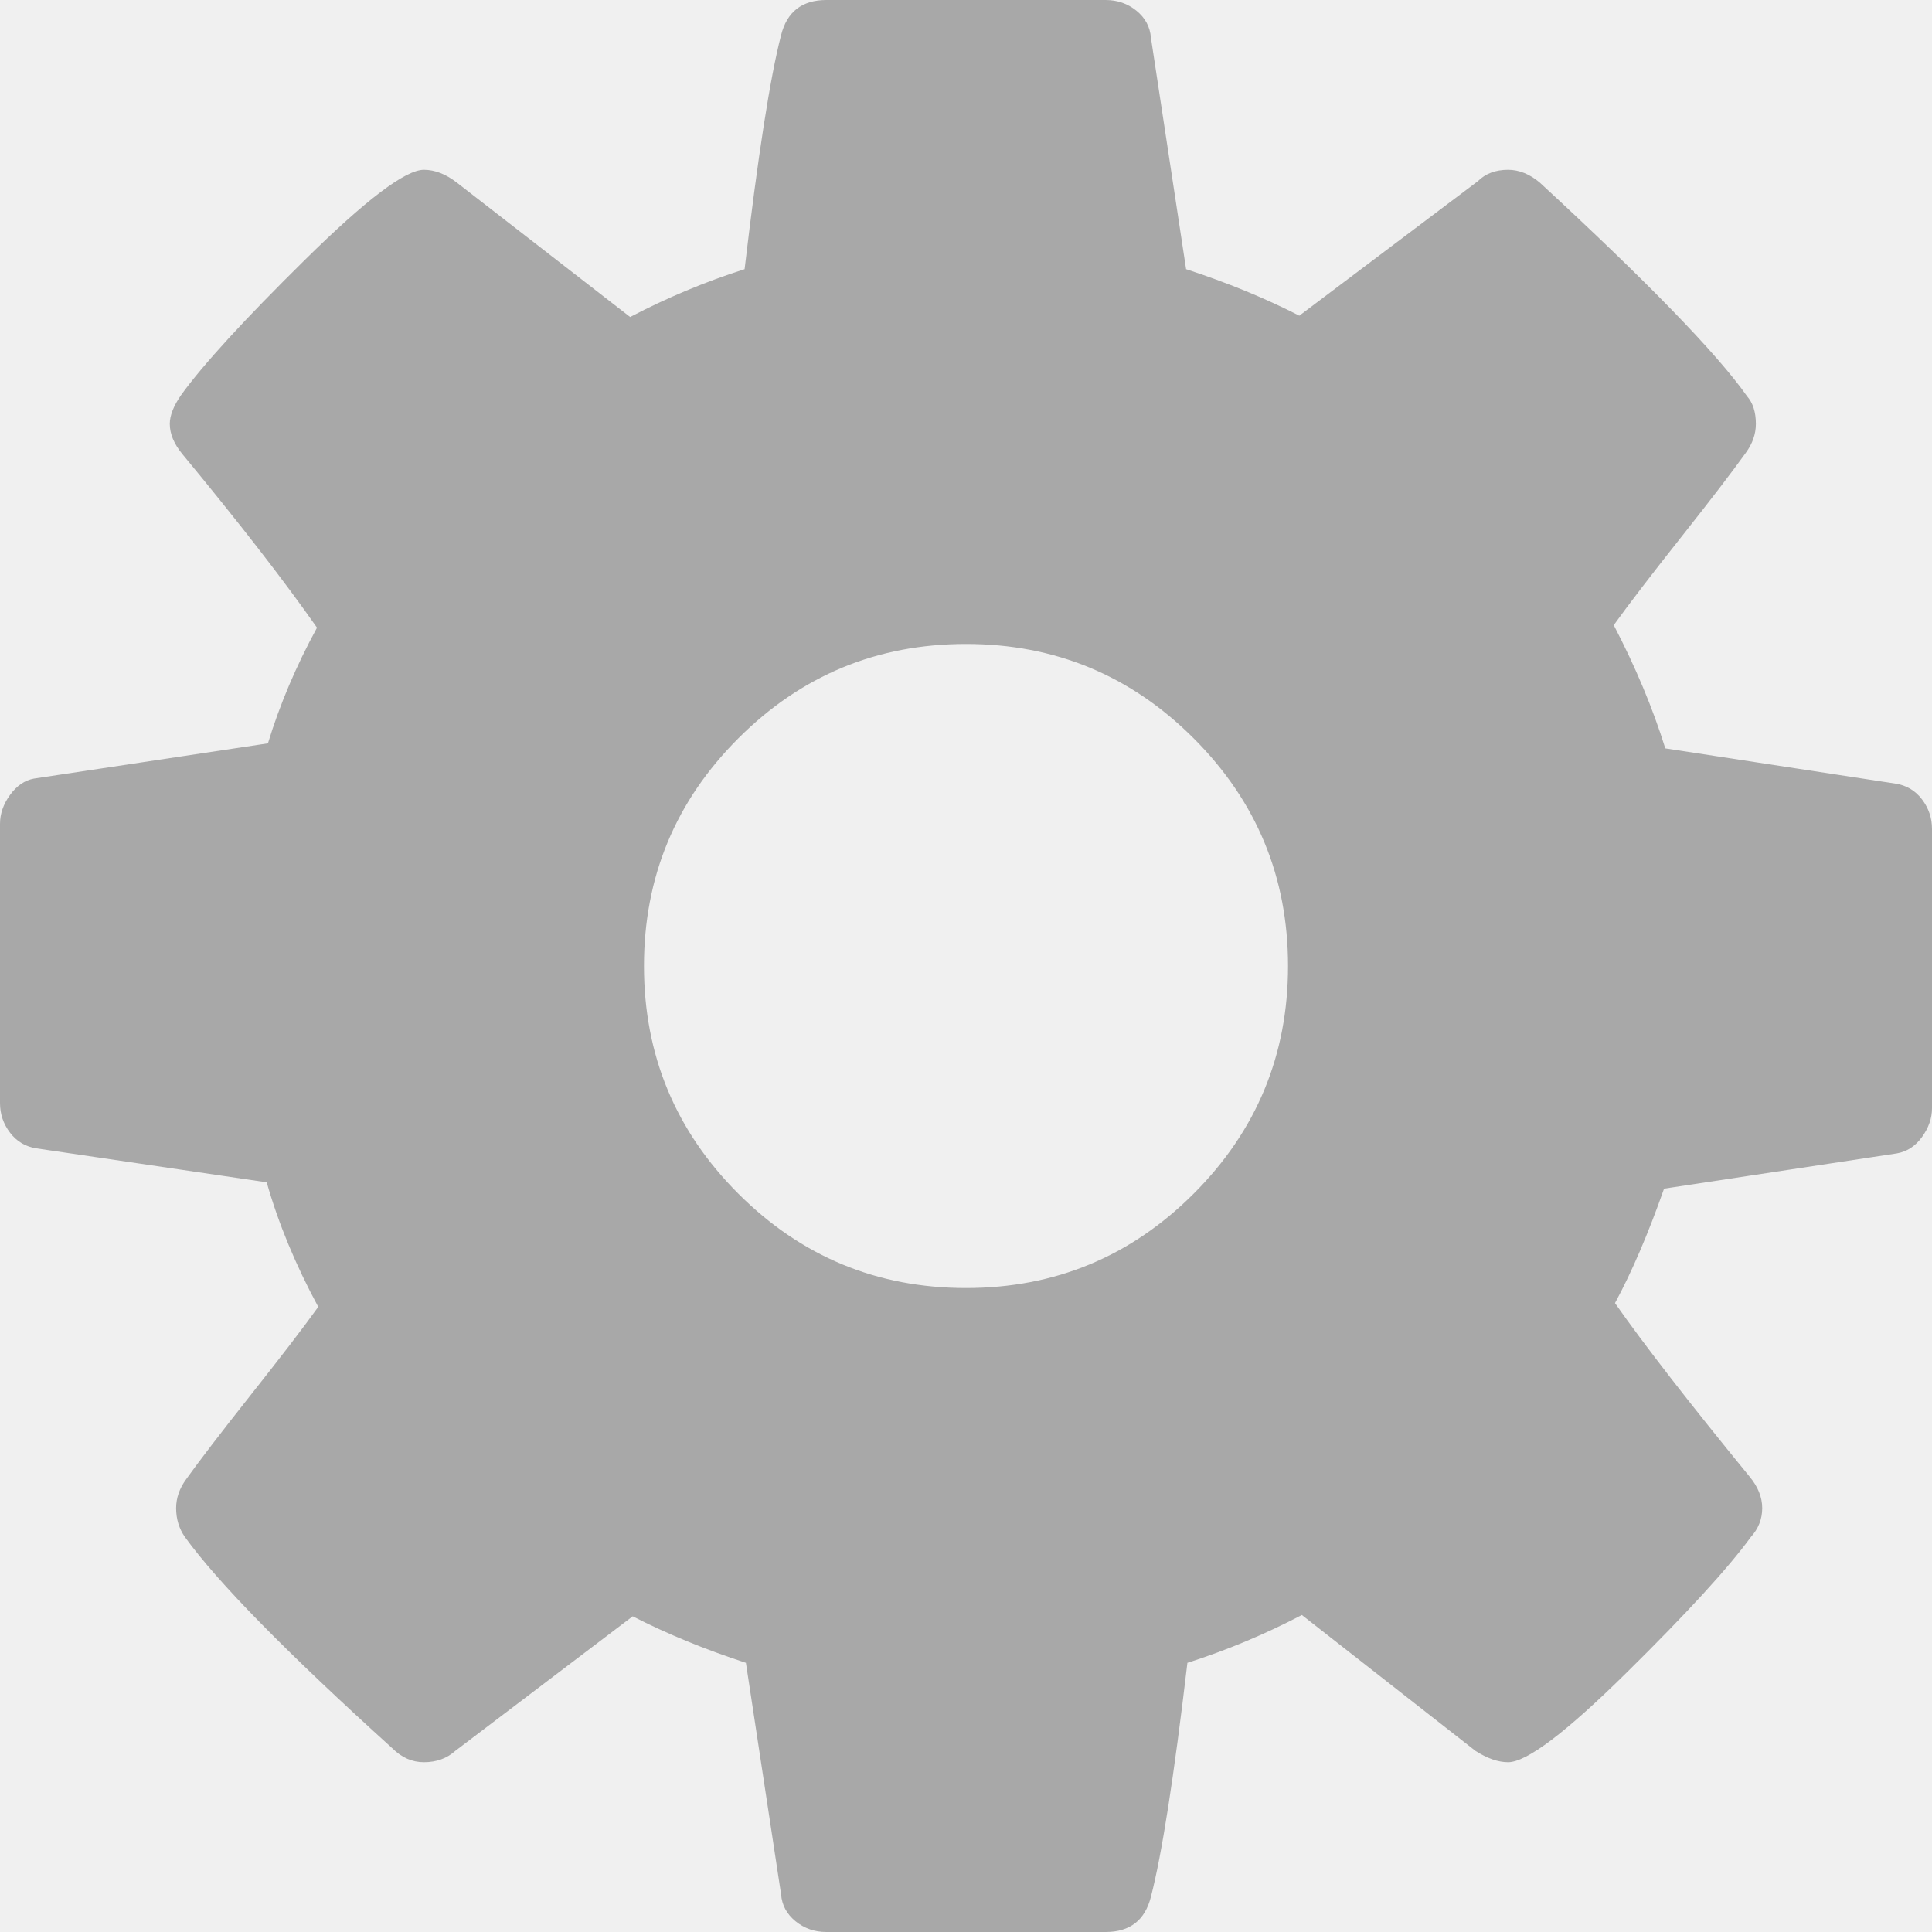
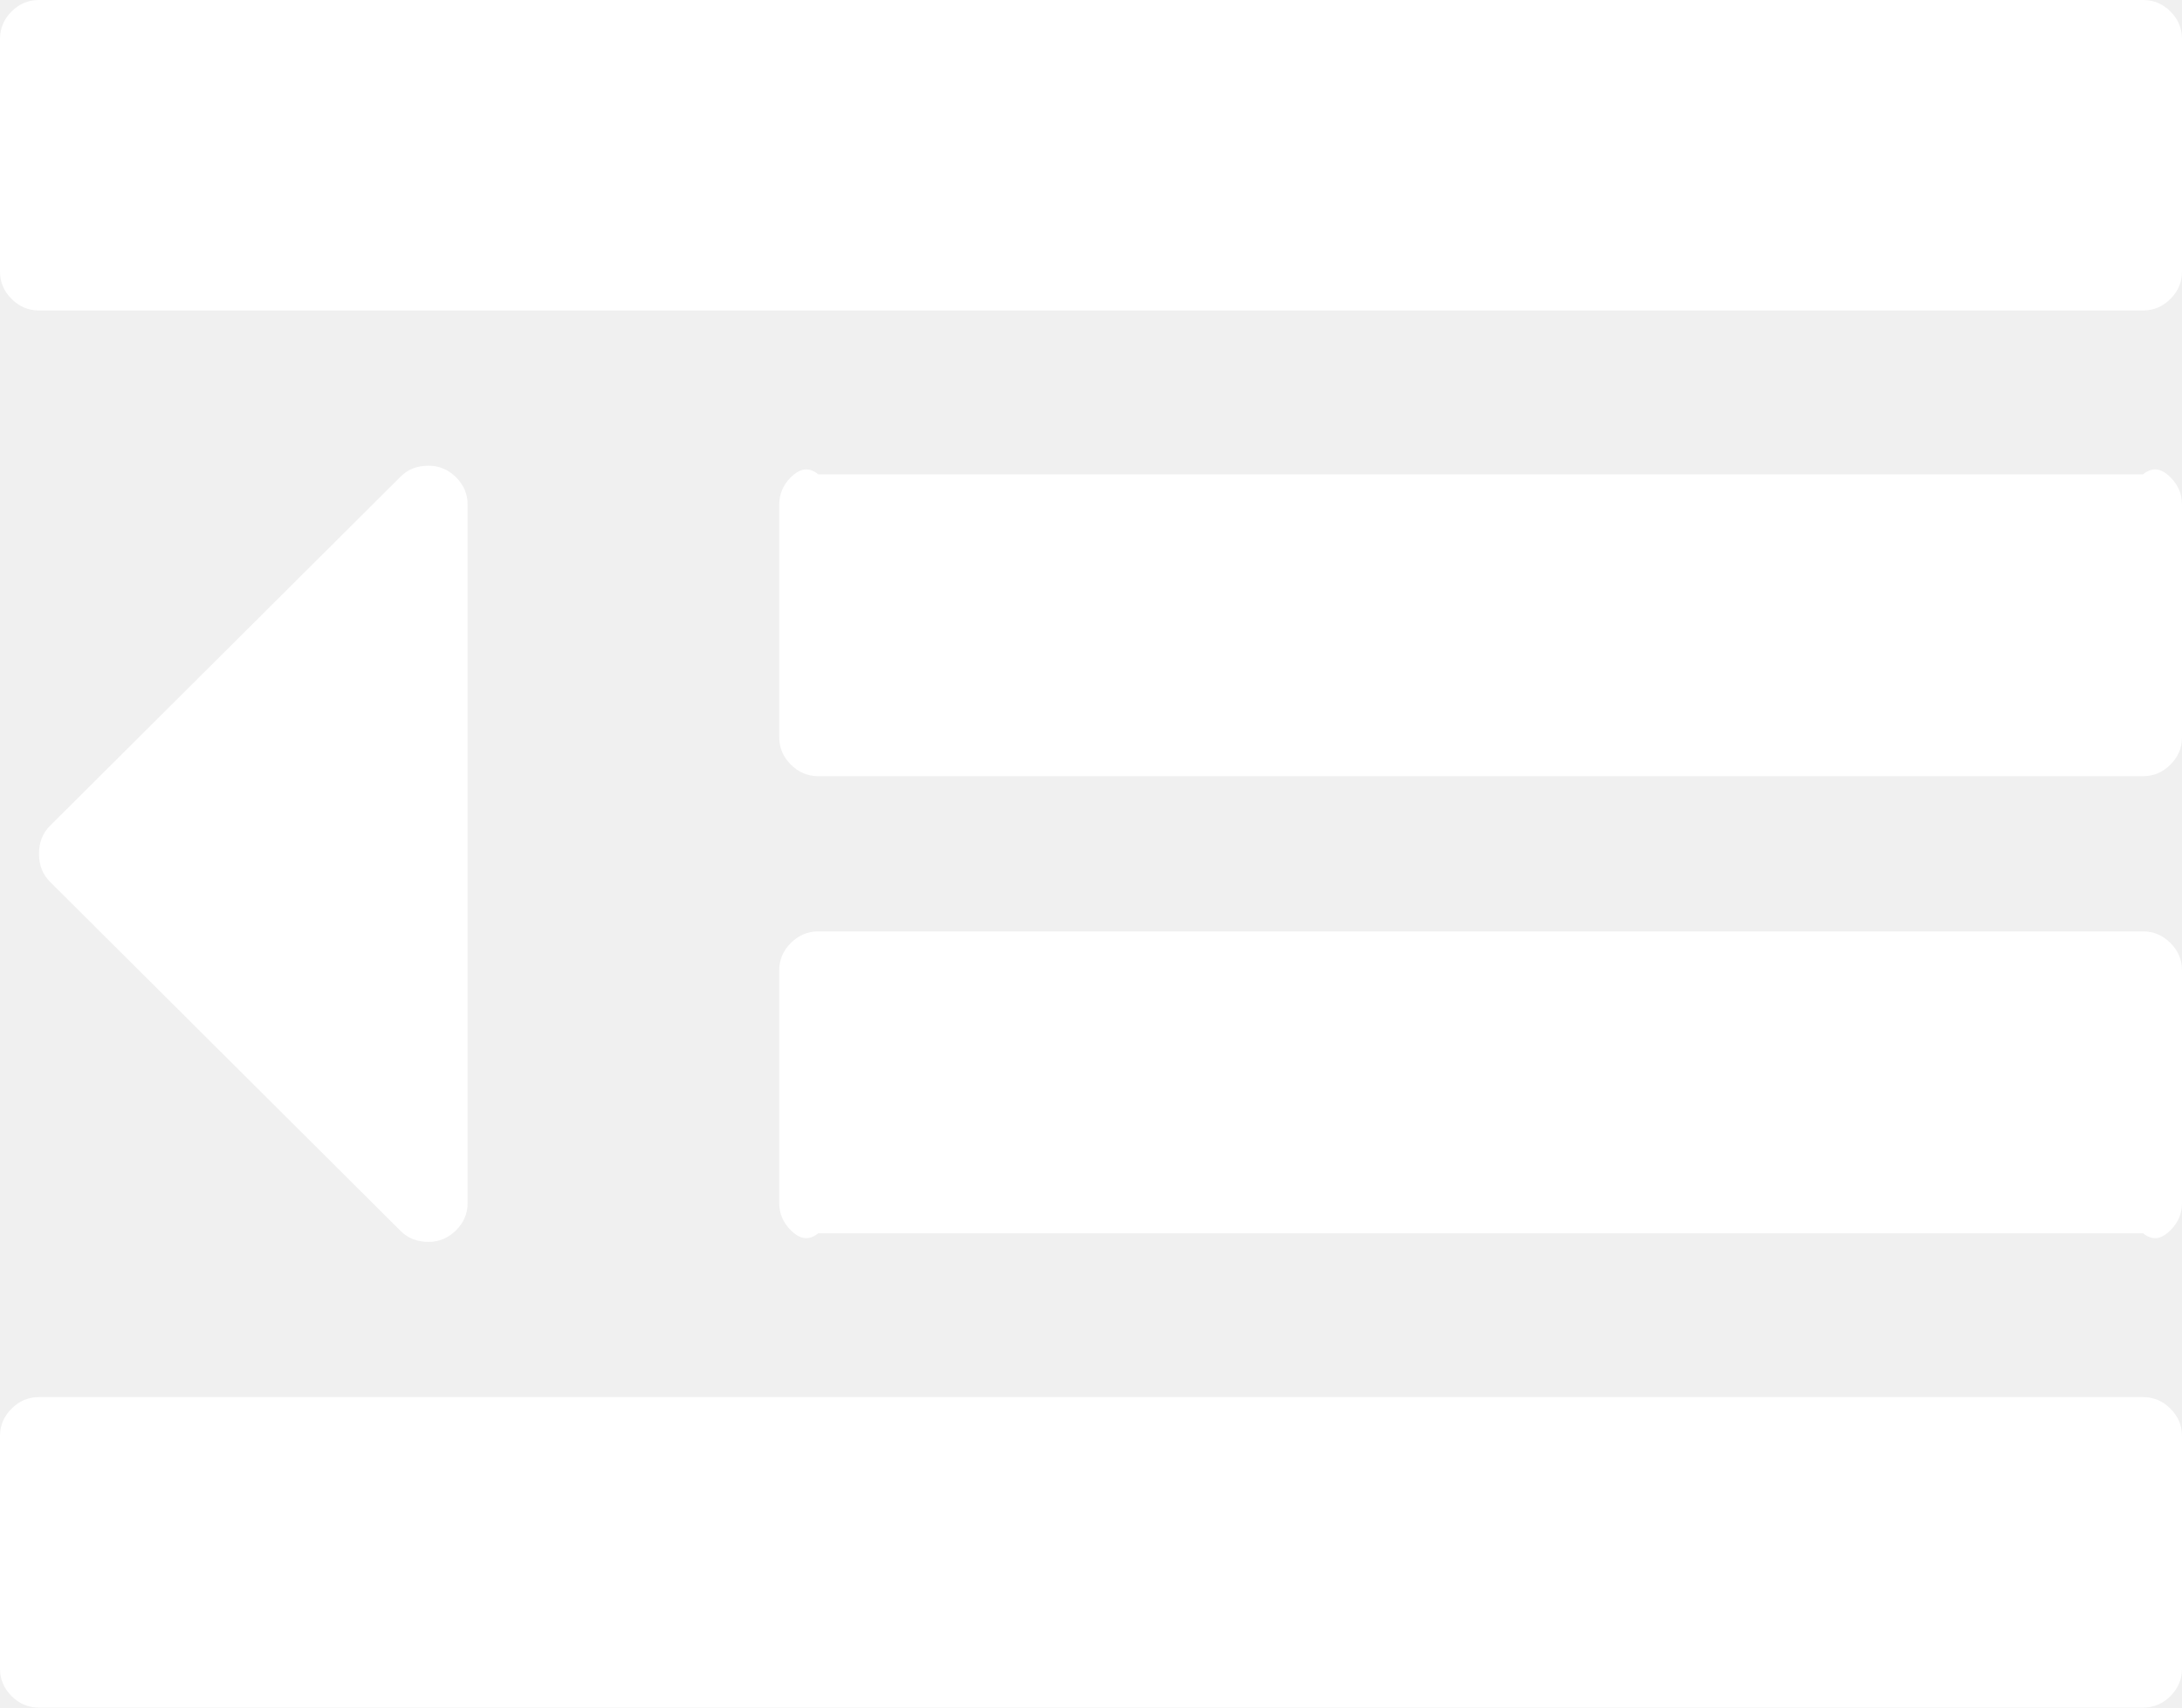
- <svg xmlns="http://www.w3.org/2000/svg" version="1.1" width="25px" height="25px">
-   <g transform="matrix(1 0 0 1 -50 -515 )">
-     <path d="M 15.446 15.446  C 16.26 14.632  16.667 13.65  16.667 12.5  C 16.667 11.35  16.26 10.368  15.446 9.554  C 14.632 8.74  13.65 8.333  12.5 8.333  C 11.35 8.333  10.368 8.74  9.554 9.554  C 8.74 10.368  8.333 11.35  8.333 12.5  C 8.333 13.65  8.74 14.632  9.554 15.446  C 10.368 16.26  11.35 16.667  12.5 16.667  C 13.65 16.667  14.632 16.26  15.446 15.446  Z M 24.87 10.343  C 24.957 10.457  25 10.585  25 10.726  L 25 14.339  C 25 14.469  24.957 14.594  24.87 14.714  C 24.783 14.833  24.674 14.903  24.544 14.925  L 21.533 15.381  C 21.327 15.967  21.115 16.461  20.898 16.862  C 21.278 17.405  21.859 18.153  22.64 19.108  C 22.748 19.238  22.803 19.374  22.803 19.515  C 22.803 19.656  22.754 19.781  22.656 19.889  C 22.363 20.291  21.826 20.877  21.045 21.647  C 20.264 22.418  19.754 22.803  19.515 22.803  C 19.385 22.803  19.244 22.754  19.092 22.656  L 16.846 20.898  C 16.368 21.148  15.875 21.354  15.365 21.517  C 15.191 22.993  15.034 24.002  14.893 24.544  C 14.817 24.848  14.621 25  14.307 25  L 10.693 25  C 10.541 25  10.409 24.954  10.295 24.862  C 10.181 24.769  10.118 24.653  10.107 24.512  L 9.652 21.517  C 9.12 21.343  8.632 21.143  8.187 20.915  L 5.892 22.656  C 5.783 22.754  5.648 22.803  5.485 22.803  C 5.333 22.803  5.197 22.743  5.078 22.624  C 3.711 21.387  2.816 20.475  2.393 19.889  C 2.317 19.781  2.279 19.656  2.279 19.515  C 2.279 19.385  2.322 19.26  2.409 19.141  C 2.572 18.913  2.848 18.552  3.239 18.058  C 3.63 17.565  3.923 17.182  4.118 16.911  C 3.825 16.368  3.602 15.831  3.451 15.299  L 0.472 14.86  C 0.331 14.838  0.217 14.771  0.13 14.657  C 0.043 14.543  0 14.415  0 14.274  L 0 10.661  C 0 10.531  0.043 10.406  0.13 10.286  C 0.217 10.167  0.32 10.097  0.439 10.075  L 3.467 9.619  C 3.619 9.12  3.83 8.621  4.102 8.122  C 3.668 7.503  3.087 6.755  2.36 5.876  C 2.252 5.745  2.197 5.615  2.197 5.485  C 2.197 5.377  2.246 5.252  2.344 5.111  C 2.626 4.72  3.16 4.137  3.947 3.361  C 4.734 2.585  5.246 2.197  5.485 2.197  C 5.626 2.197  5.767 2.252  5.908 2.36  L 8.154 4.102  C 8.632 3.852  9.125 3.646  9.635 3.483  C 9.809 2.007  9.966 0.998  10.107 0.456  C 10.183 0.152  10.379 0  10.693 0  L 14.307 0  C 14.459 0  14.591 0.046  14.705 0.138  C 14.819 0.231  14.882 0.347  14.893 0.488  L 15.348 3.483  C 15.88 3.657  16.368 3.857  16.813 4.085  L 19.124 2.344  C 19.222 2.246  19.352 2.197  19.515 2.197  C 19.656 2.197  19.792 2.252  19.922 2.36  C 21.322 3.651  22.217 4.574  22.607 5.127  C 22.683 5.214  22.721 5.333  22.721 5.485  C 22.721 5.615  22.678 5.74  22.591 5.859  C 22.428 6.087  22.152 6.448  21.761 6.942  C 21.37 7.435  21.077 7.818  20.882 8.089  C 21.164 8.632  21.387 9.163  21.549 9.684  L 24.528 10.14  C 24.669 10.162  24.783 10.229  24.87 10.343  Z " fill-rule="nonzero" fill="#000000" stroke="none" fill-opacity="0.298" transform="matrix(1 0 0 1 50 515 )" />
+ <svg xmlns="http://www.w3.org/2000/svg" version="1.1" width="23px" height="18px">
+   <g transform="matrix(1 0 0 1 -4 -117 )">
+     <path d="M 4.807 5.031  C 4.888 5.112  4.929 5.207  4.929 5.318  L 4.929 12.682  C 4.929 12.793  4.888 12.888  4.807 12.969  C 4.725 13.05  4.629 13.091  4.518 13.091  C 4.398 13.091  4.3 13.053  4.223 12.976  L 0.526 9.294  C 0.449 9.217  0.411 9.119  0.411 9  C 0.411 8.881  0.449 8.783  0.526 8.706  L 4.223 5.024  C 4.3 4.947  4.398 4.909  4.518 4.909  C 4.629 4.909  4.725 4.95  4.807 5.031  Z M 22.878 14.849  C 22.959 14.93  23 15.026  23 15.136  L 23 17.591  C 23 17.702  22.959 17.798  22.878 17.879  C 22.797 17.96  22.701 18  22.589 18  L 0.411 18  C 0.299 18  0.203 17.96  0.122 17.879  C 0.041 17.798  0 17.702  0 17.591  L 0 15.136  C 0 15.026  0.041 14.93  0.122 14.849  C 0.203 14.768  0.299 14.727  0.411 14.727  L 22.589 14.727  C 22.701 14.727  22.797 14.768  22.878 14.849  Z M 22.878 9.94  C 22.959 10.021  23 10.116  23 10.227  L 23 12.682  C 23 12.793  22.959 12.888  22.878 12.969  C 22.797 13.05  22.701 13.091  22.589 13  L 8.625 13  C 8.514 13.091  8.418 13.05  8.336 12.969  C 8.255 12.888  8.214 12.793  8.214 12.682  L 8.214 10.227  C 8.214 10.116  8.255 10.021  8.336 9.94  C 8.418 9.859  8.514 9.818  8.625 9.818  L 22.589 9.818  C 22.701 9.818  22.797 9.859  22.878 9.94  Z M 22.878 5.031  C 22.959 5.112  23 5.207  23 5.318  L 23 7.773  C 23 7.884  22.959 7.979  22.878 8.06  C 22.797 8.141  22.701 8.182  22.589 8.182  L 8.625 8.182  C 8.514 8.182  8.418 8.141  8.336 8.06  C 8.255 7.979  8.214 7.884  8.214 7.773  L 8.214 5.318  C 8.214 5.207  8.255 5.112  8.336 5.031  C 8.418 4.95  8.514 4.909  8.625 5  L 22.589 5  C 22.701 4.909  22.797 4.95  22.878 5.031  Z M 22.878 0.121  C 22.959 0.202  23 0.298  23 0.409  L 23 2.864  C 23 2.974  22.959 3.07  22.878 3.151  C 22.797 3.232  22.701 3.273  22.589 3.273  L 0.411 3.273  C 0.299 3.273  0.203 3.232  0.122 3.151  C 0.041 3.07  0 2.974  0 2.864  L 0 0.409  C 0 0.298  0.041 0.202  0.122 0.121  C 0.203 0.04  0.299 0  0.411 0  L 22.589 0  C 22.701 0  22.797 0.04  22.878 0.121  Z " fill-rule="nonzero" fill="#ffffff" stroke="none" transform="matrix(1 0 0 1 4 117 )" />
  </g>
</svg>
